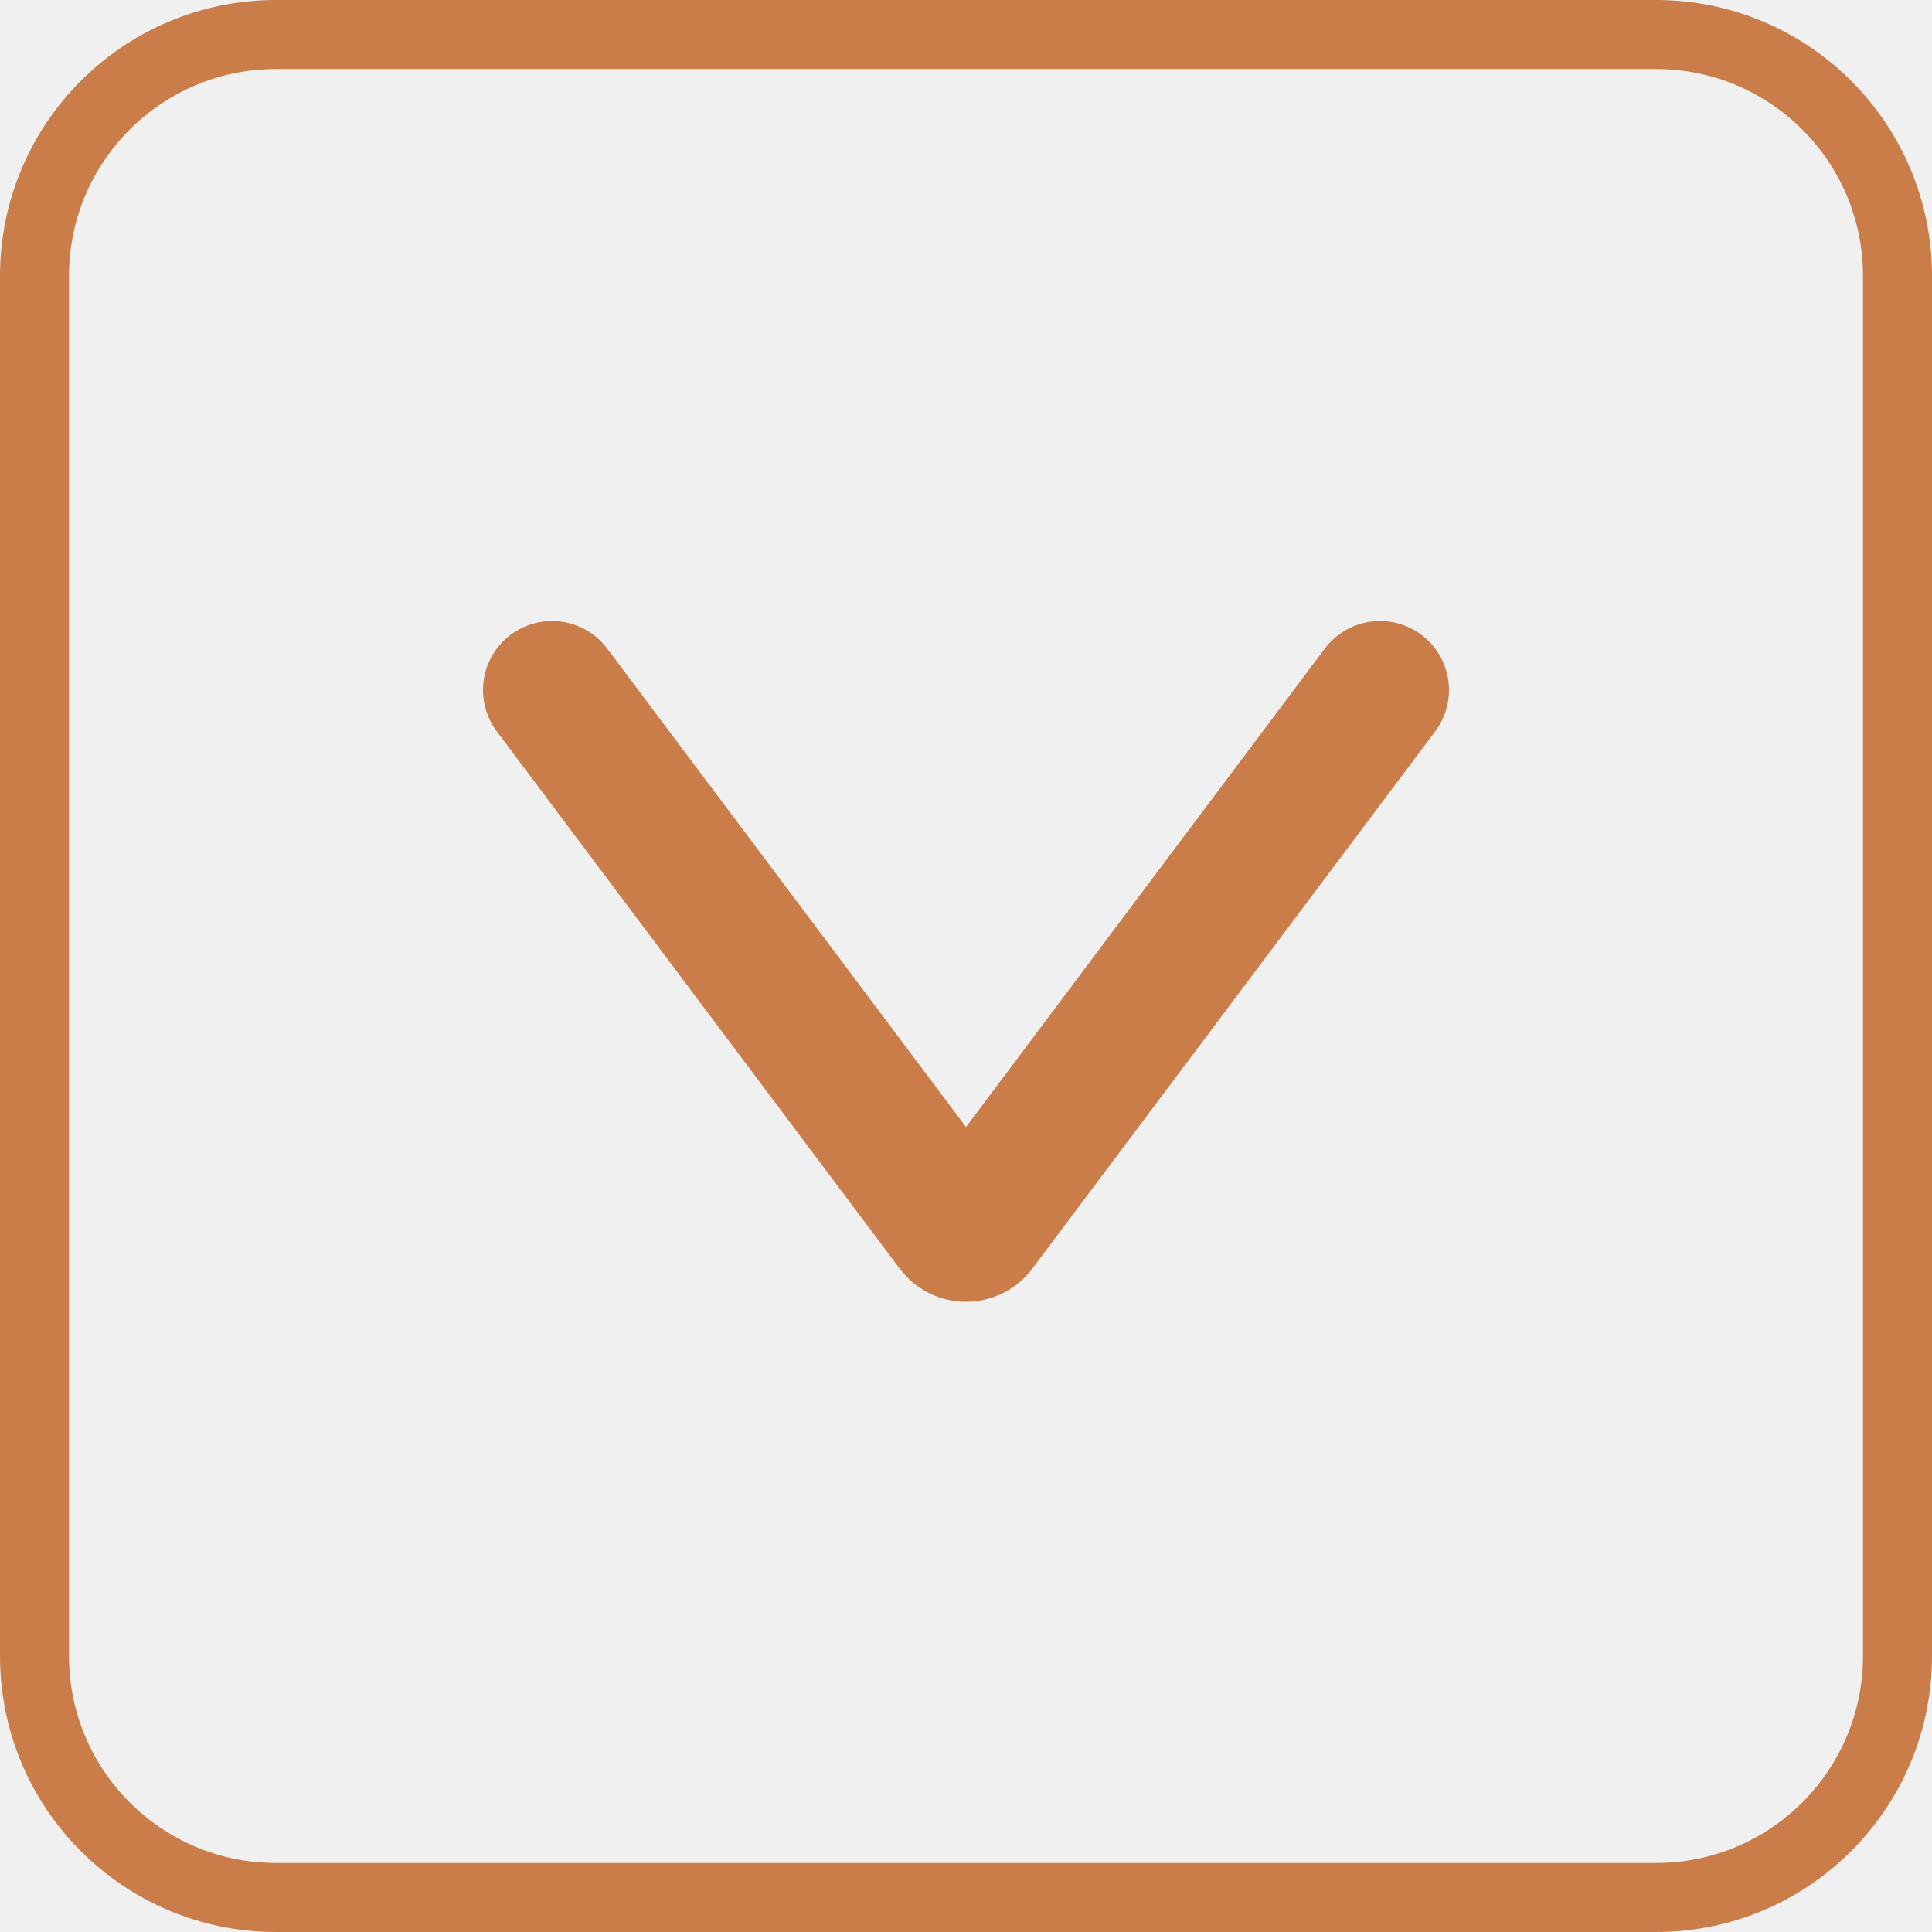
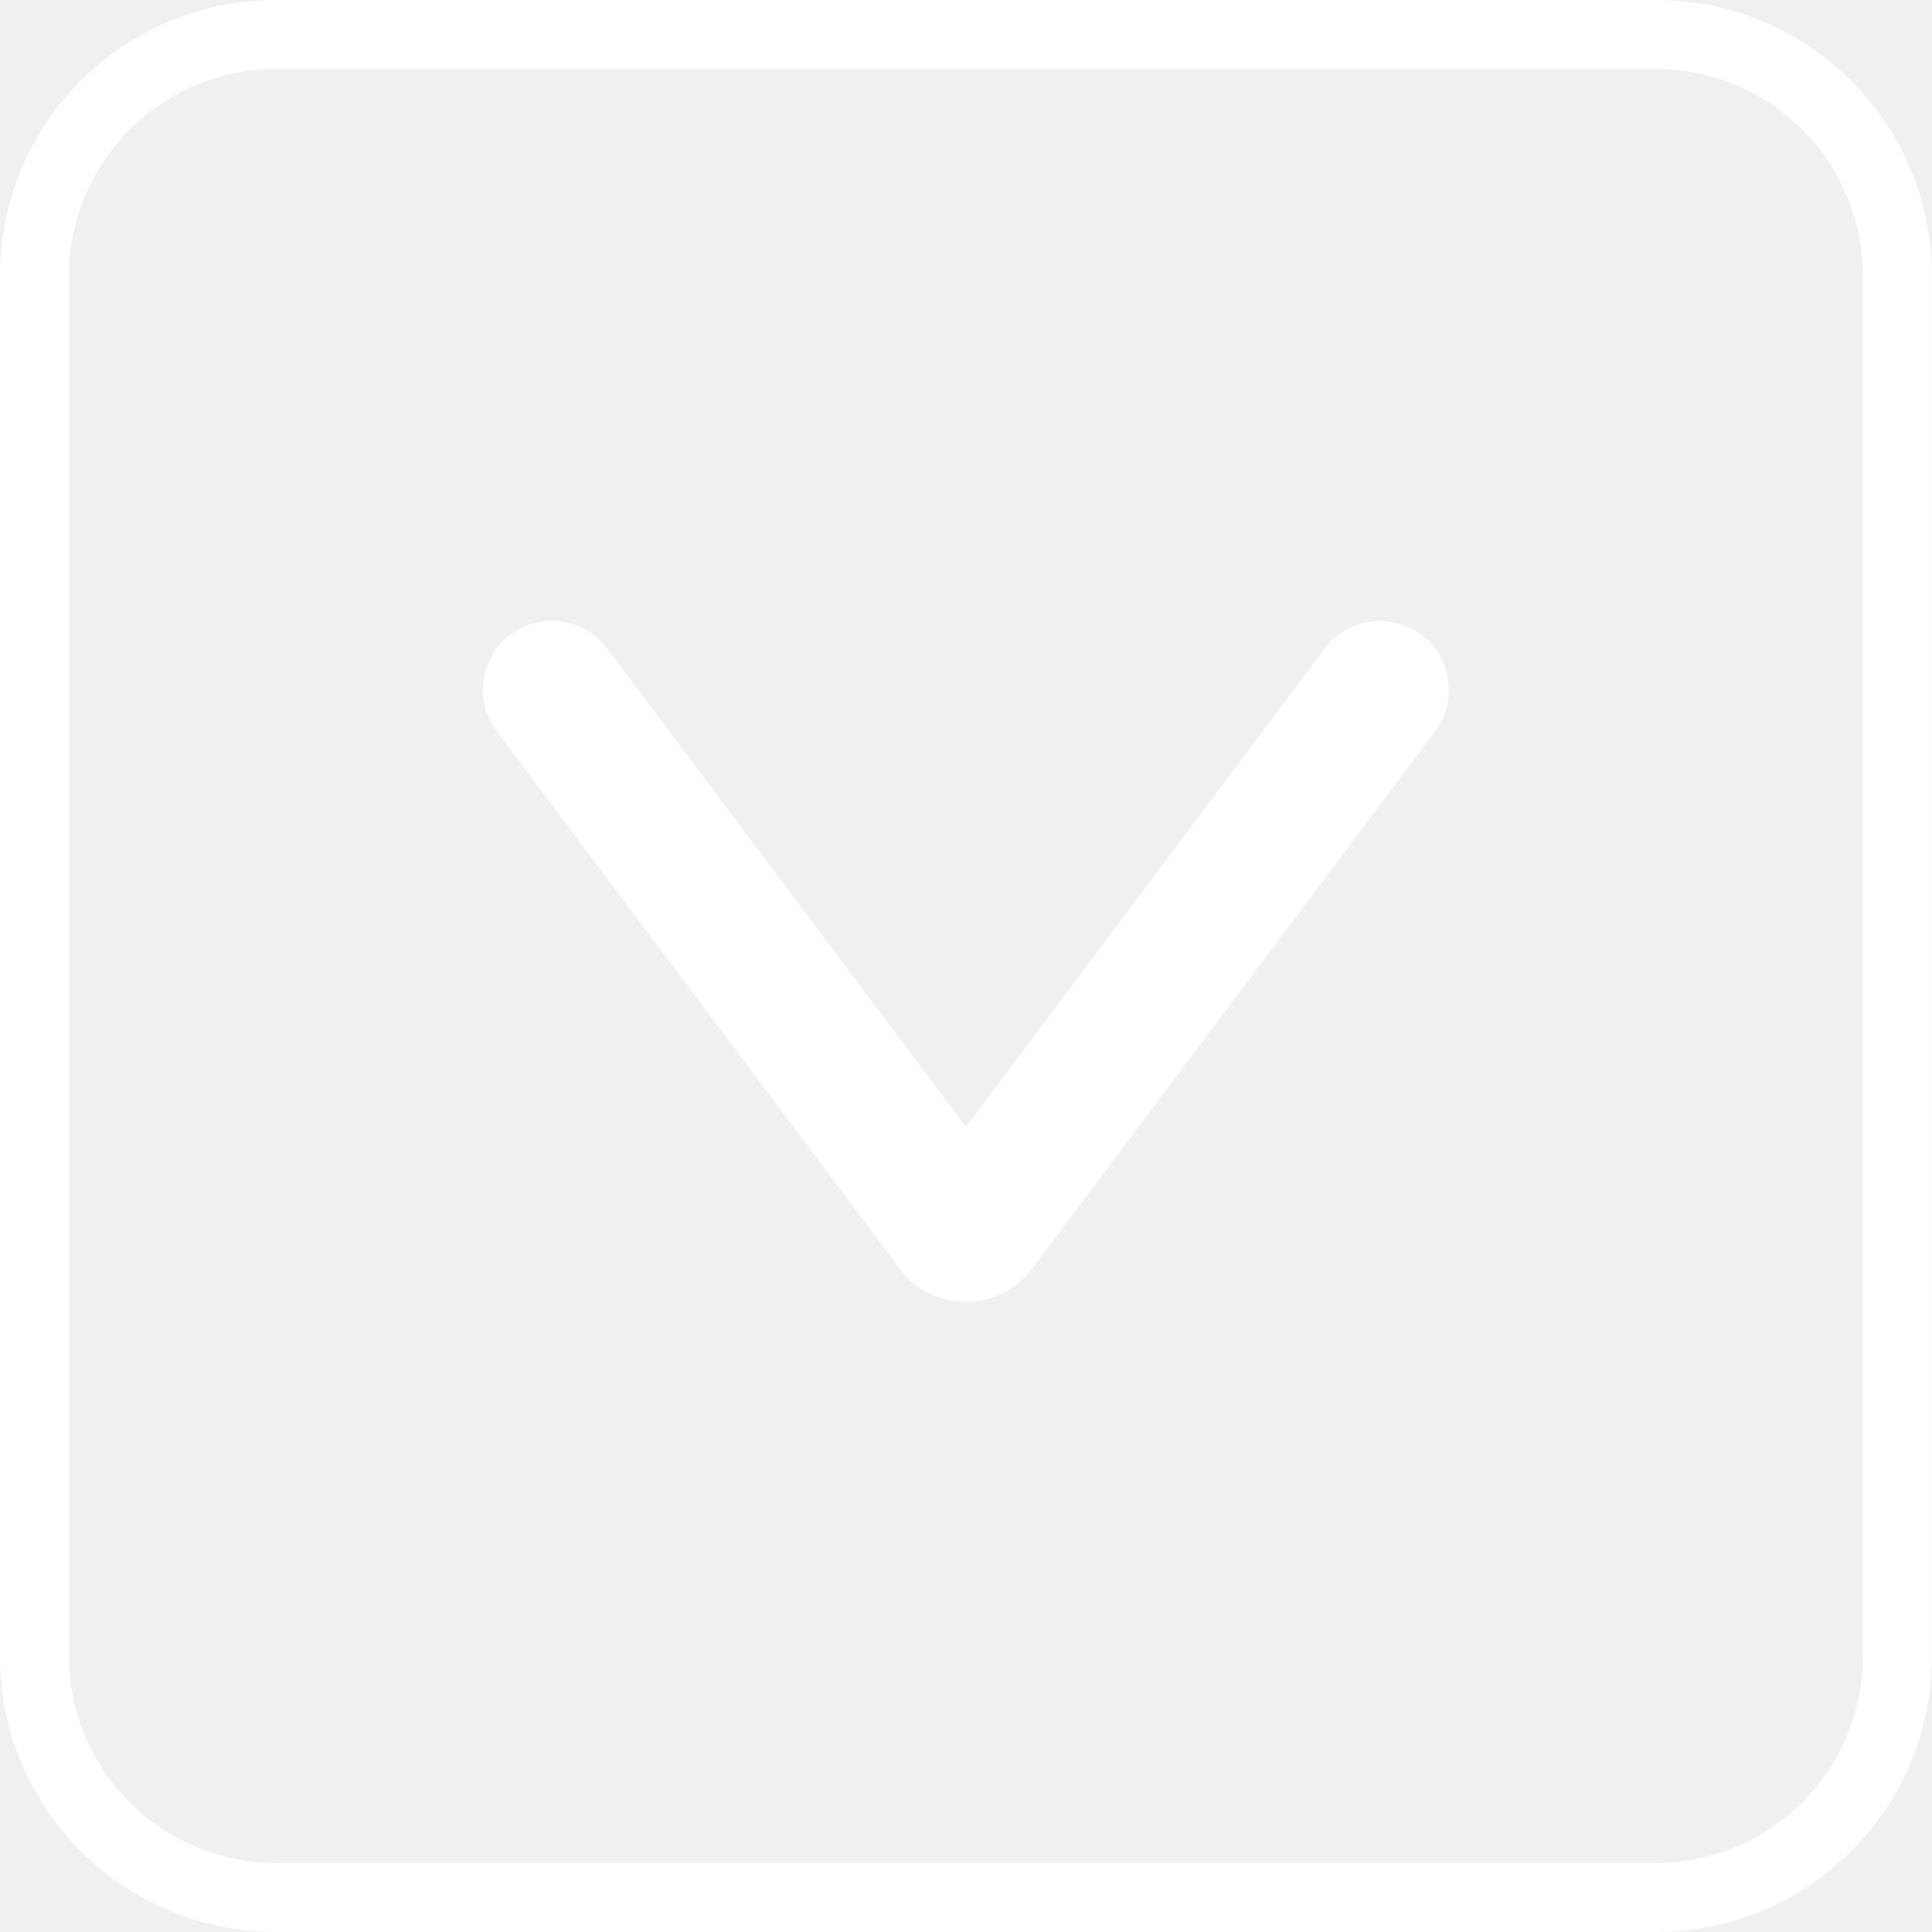
<svg xmlns="http://www.w3.org/2000/svg" width="28" height="28" viewBox="0 0 28 28" fill="none">
-   <path d="M20 10L14.16 17.787C14.08 17.893 13.92 17.893 13.84 17.787L8 10" stroke="#CB7D49" stroke-width="2" stroke-linecap="round" />
-   <path d="M27.5 24C27.5 25.933 25.933 27.5 24 27.5L4 27.5C2.067 27.5 0.5 25.933 0.5 24L0.5 4C0.5 2.067 2.067 0.5 4 0.5L24 0.5C25.933 0.5 27.5 2.067 27.5 4L27.5 24Z" stroke="#CB7D49" />
+   <path d="M23.999 27.5L3.999 27.5C2.066 27.5 0.499 25.933 0.499 24L0.499 4C0.499 2.067 2.066 0.5 3.999 0.5L23.999 0.5C25.932 0.5 27.499 2.067 27.499 4L27.499 24C27.499 25.933 25.932 27.5 23.999 27.5Z" stroke="white" />
+   <path d="M19.999 10L14.159 17.787C14.079 17.893 13.919 17.893 13.839 17.787L7.999 10" stroke="white" stroke-width="2" stroke-linecap="round" />
</svg>
